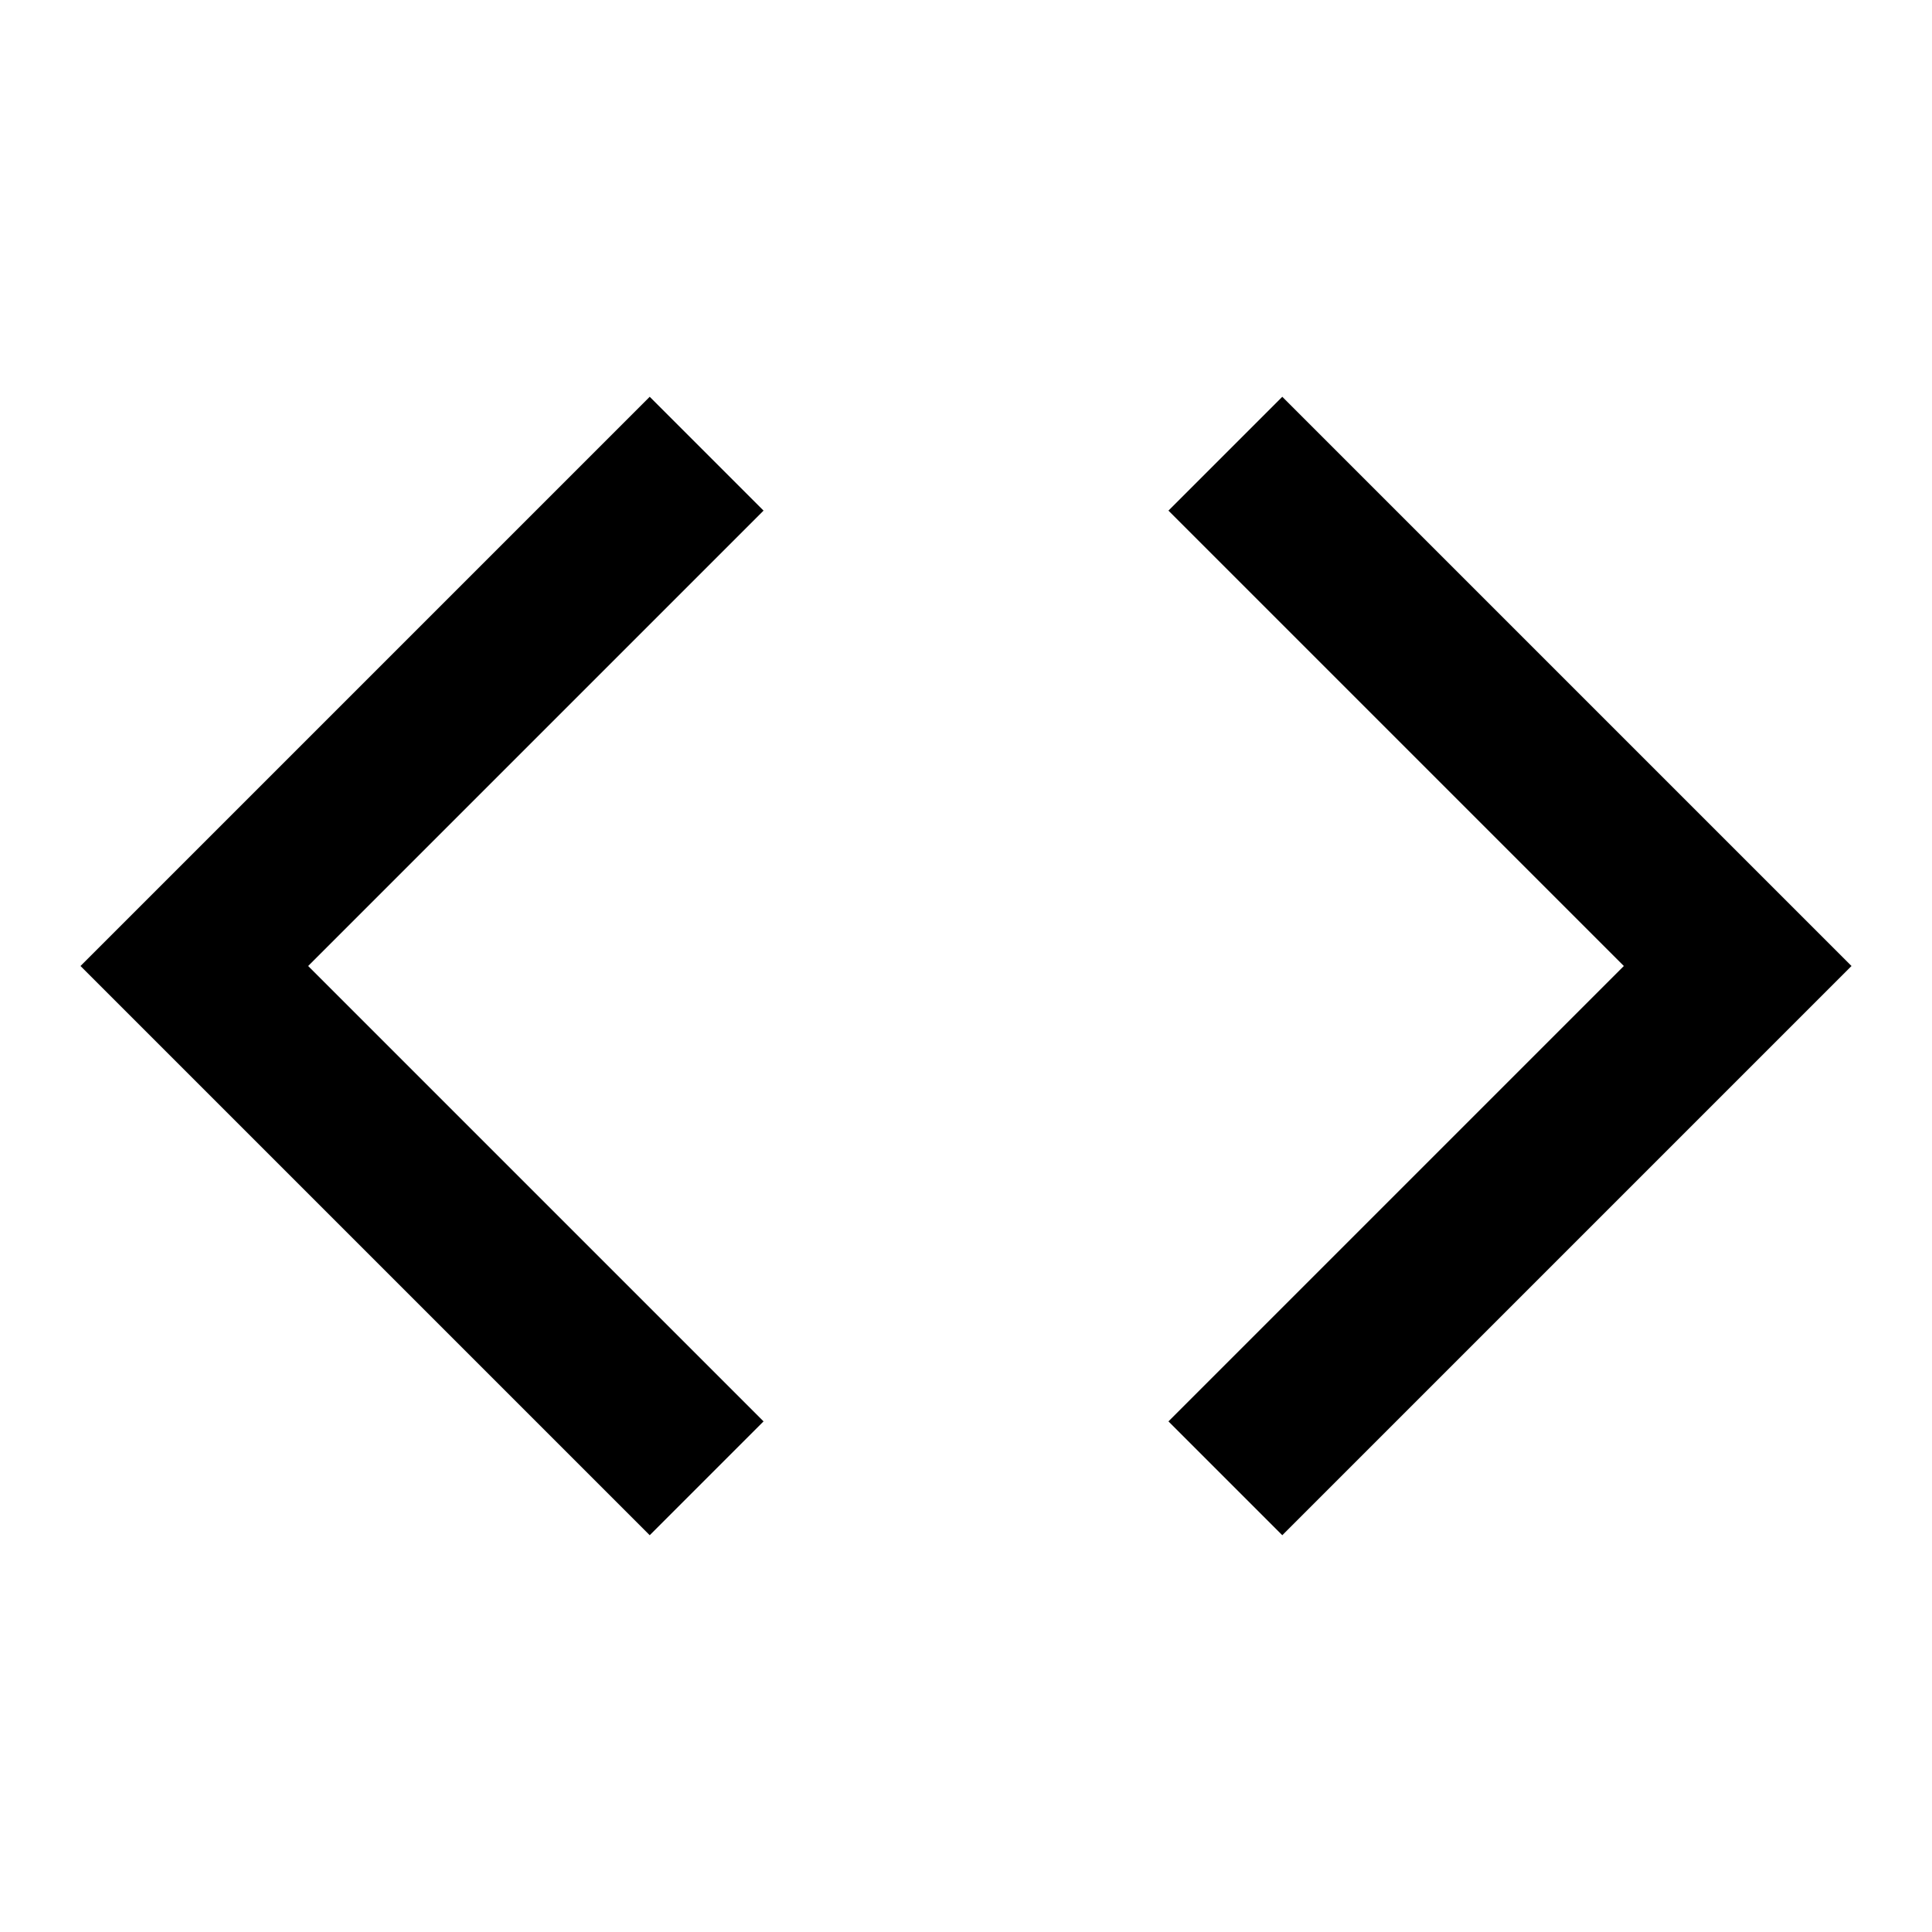
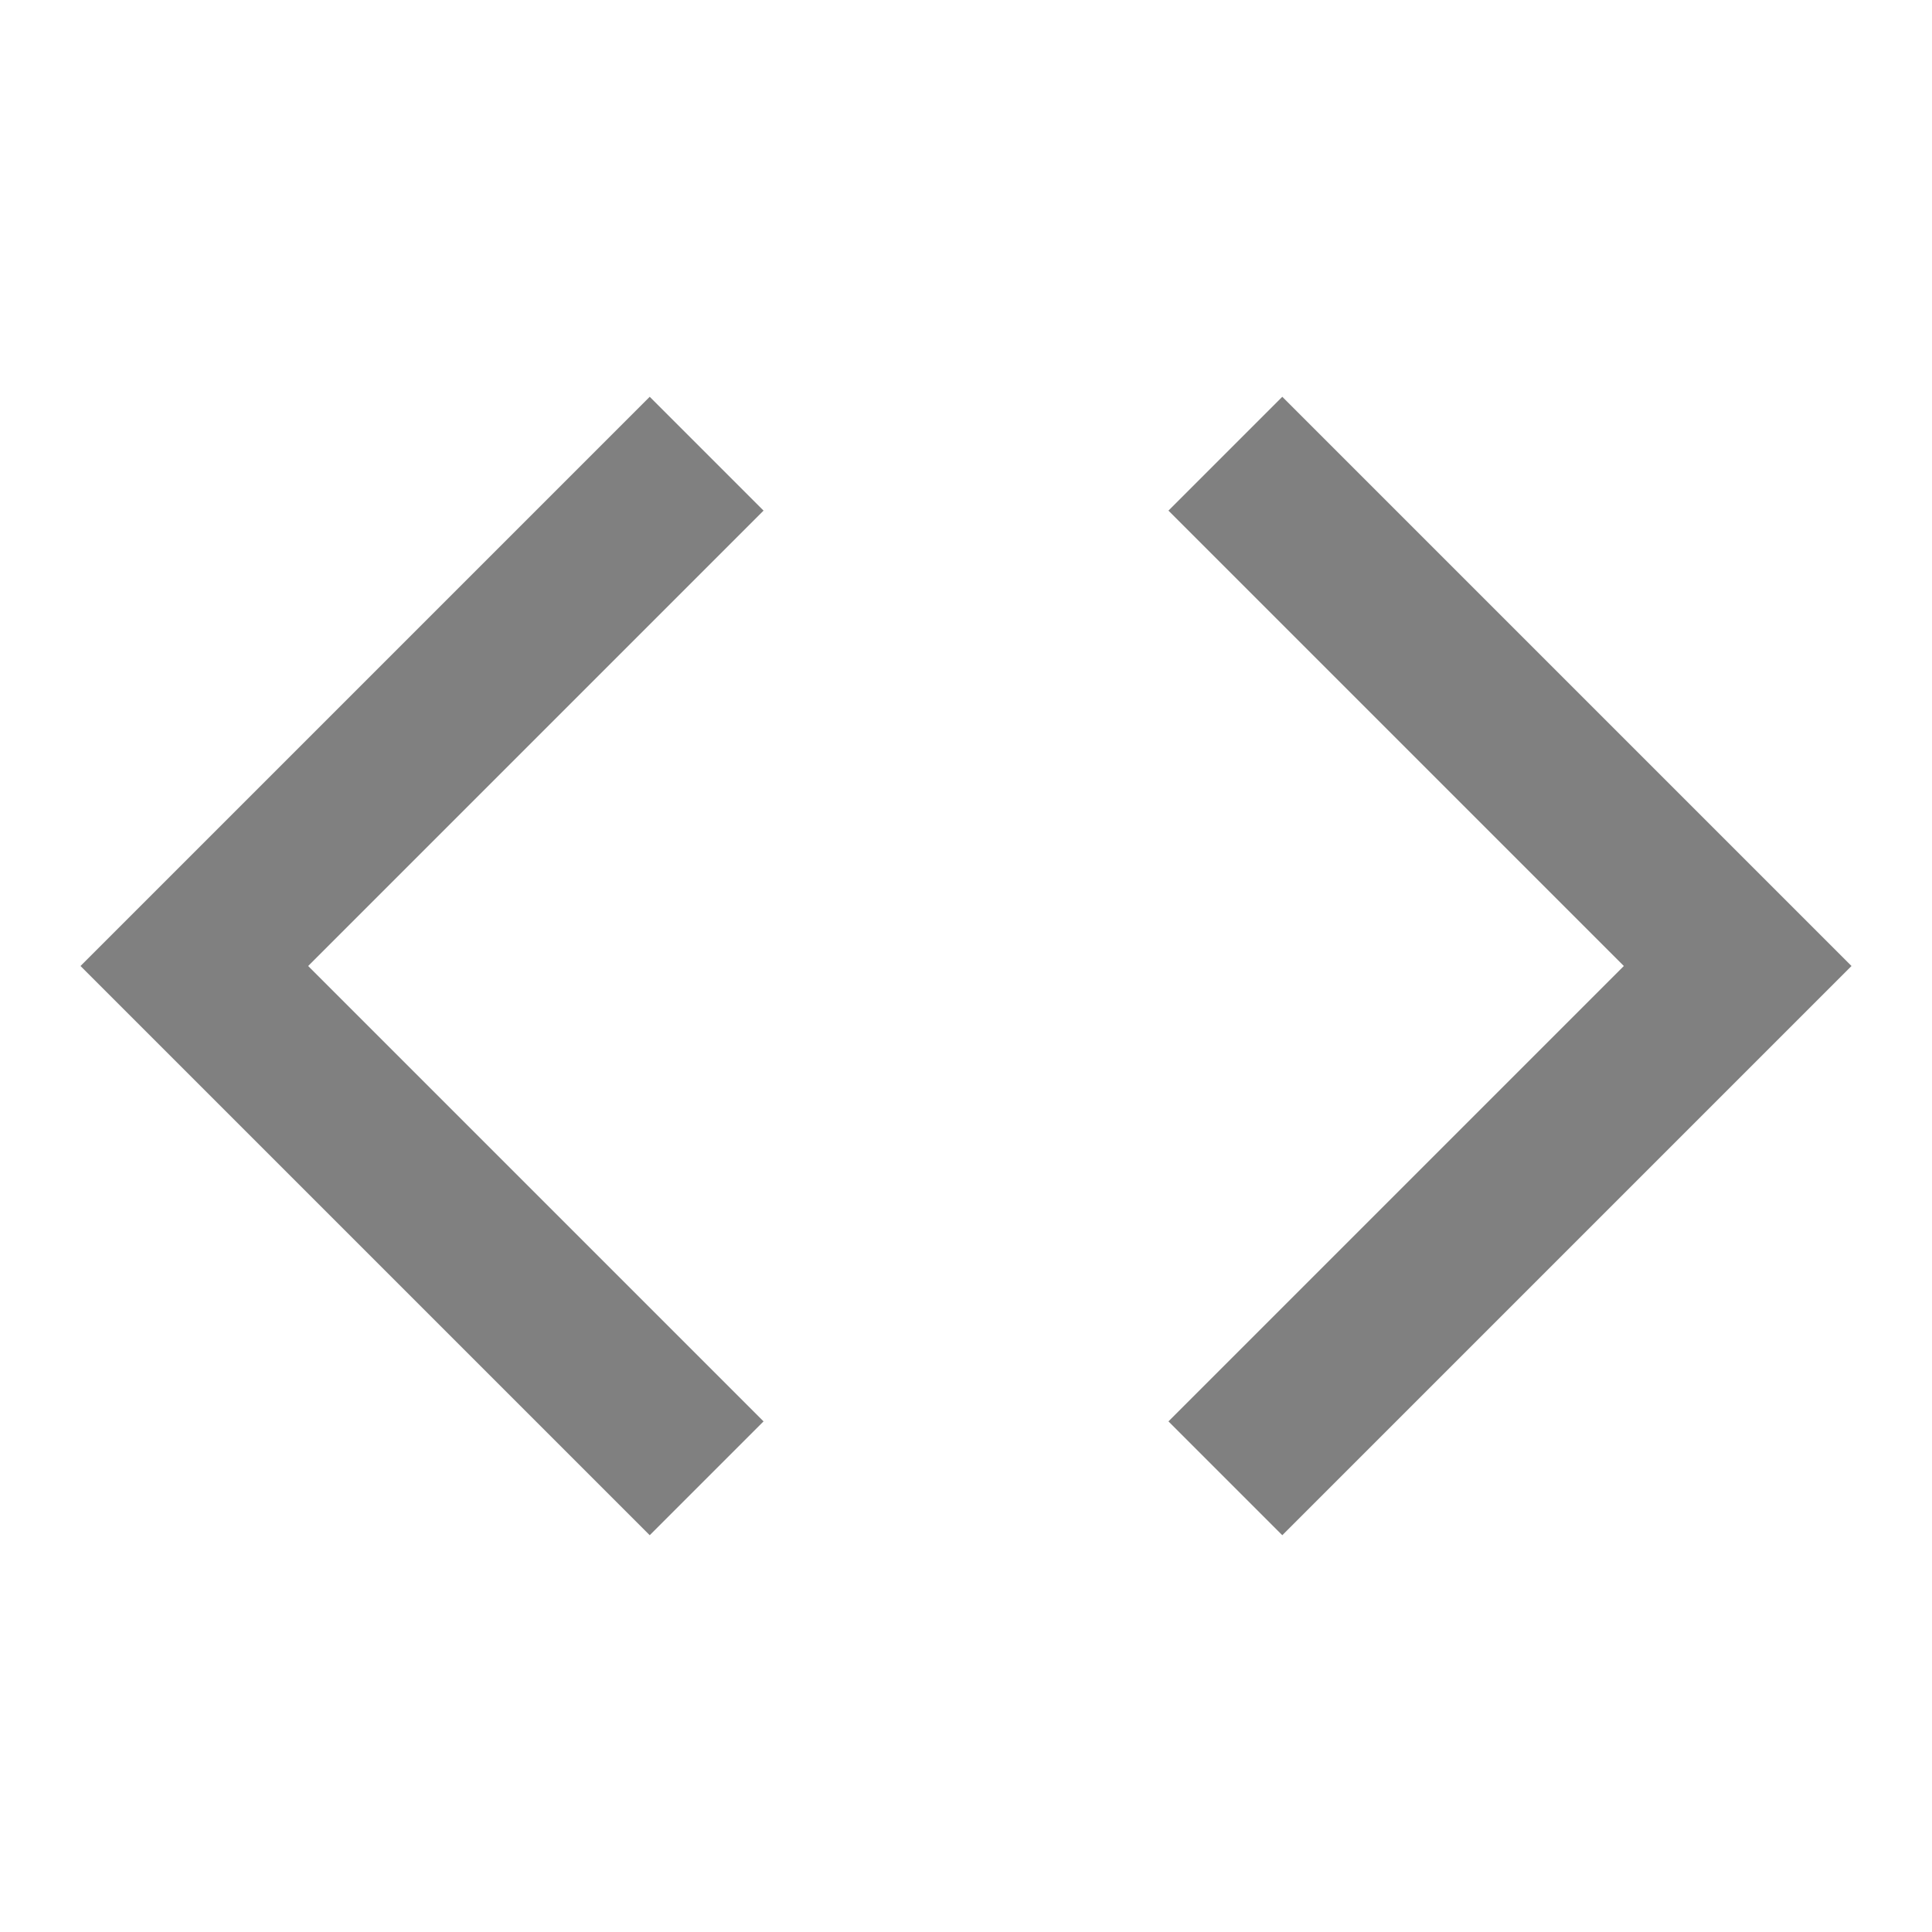
<svg xmlns="http://www.w3.org/2000/svg" viewBox="0 0 24 24" width="24" height="24">
  <path fill="none" d="M0 0h24v24H0z" />
-   <path d="M23 12l-7.071 7.071-1.414-1.414L20.172 12l-5.657-5.657 1.414-1.414L23 12zM3.828 12l5.657 5.657-1.414 1.414L1 12l7.071-7.071 1.414 1.414L3.828 12z" />
+   <path fill="#808080" d="M23 12l-7.071 7.071-1.414-1.414L20.172 12l-5.657-5.657 1.414-1.414L23 12zM3.828 12l5.657 5.657-1.414 1.414L1 12l7.071-7.071 1.414 1.414L3.828 12z" />
</svg>
